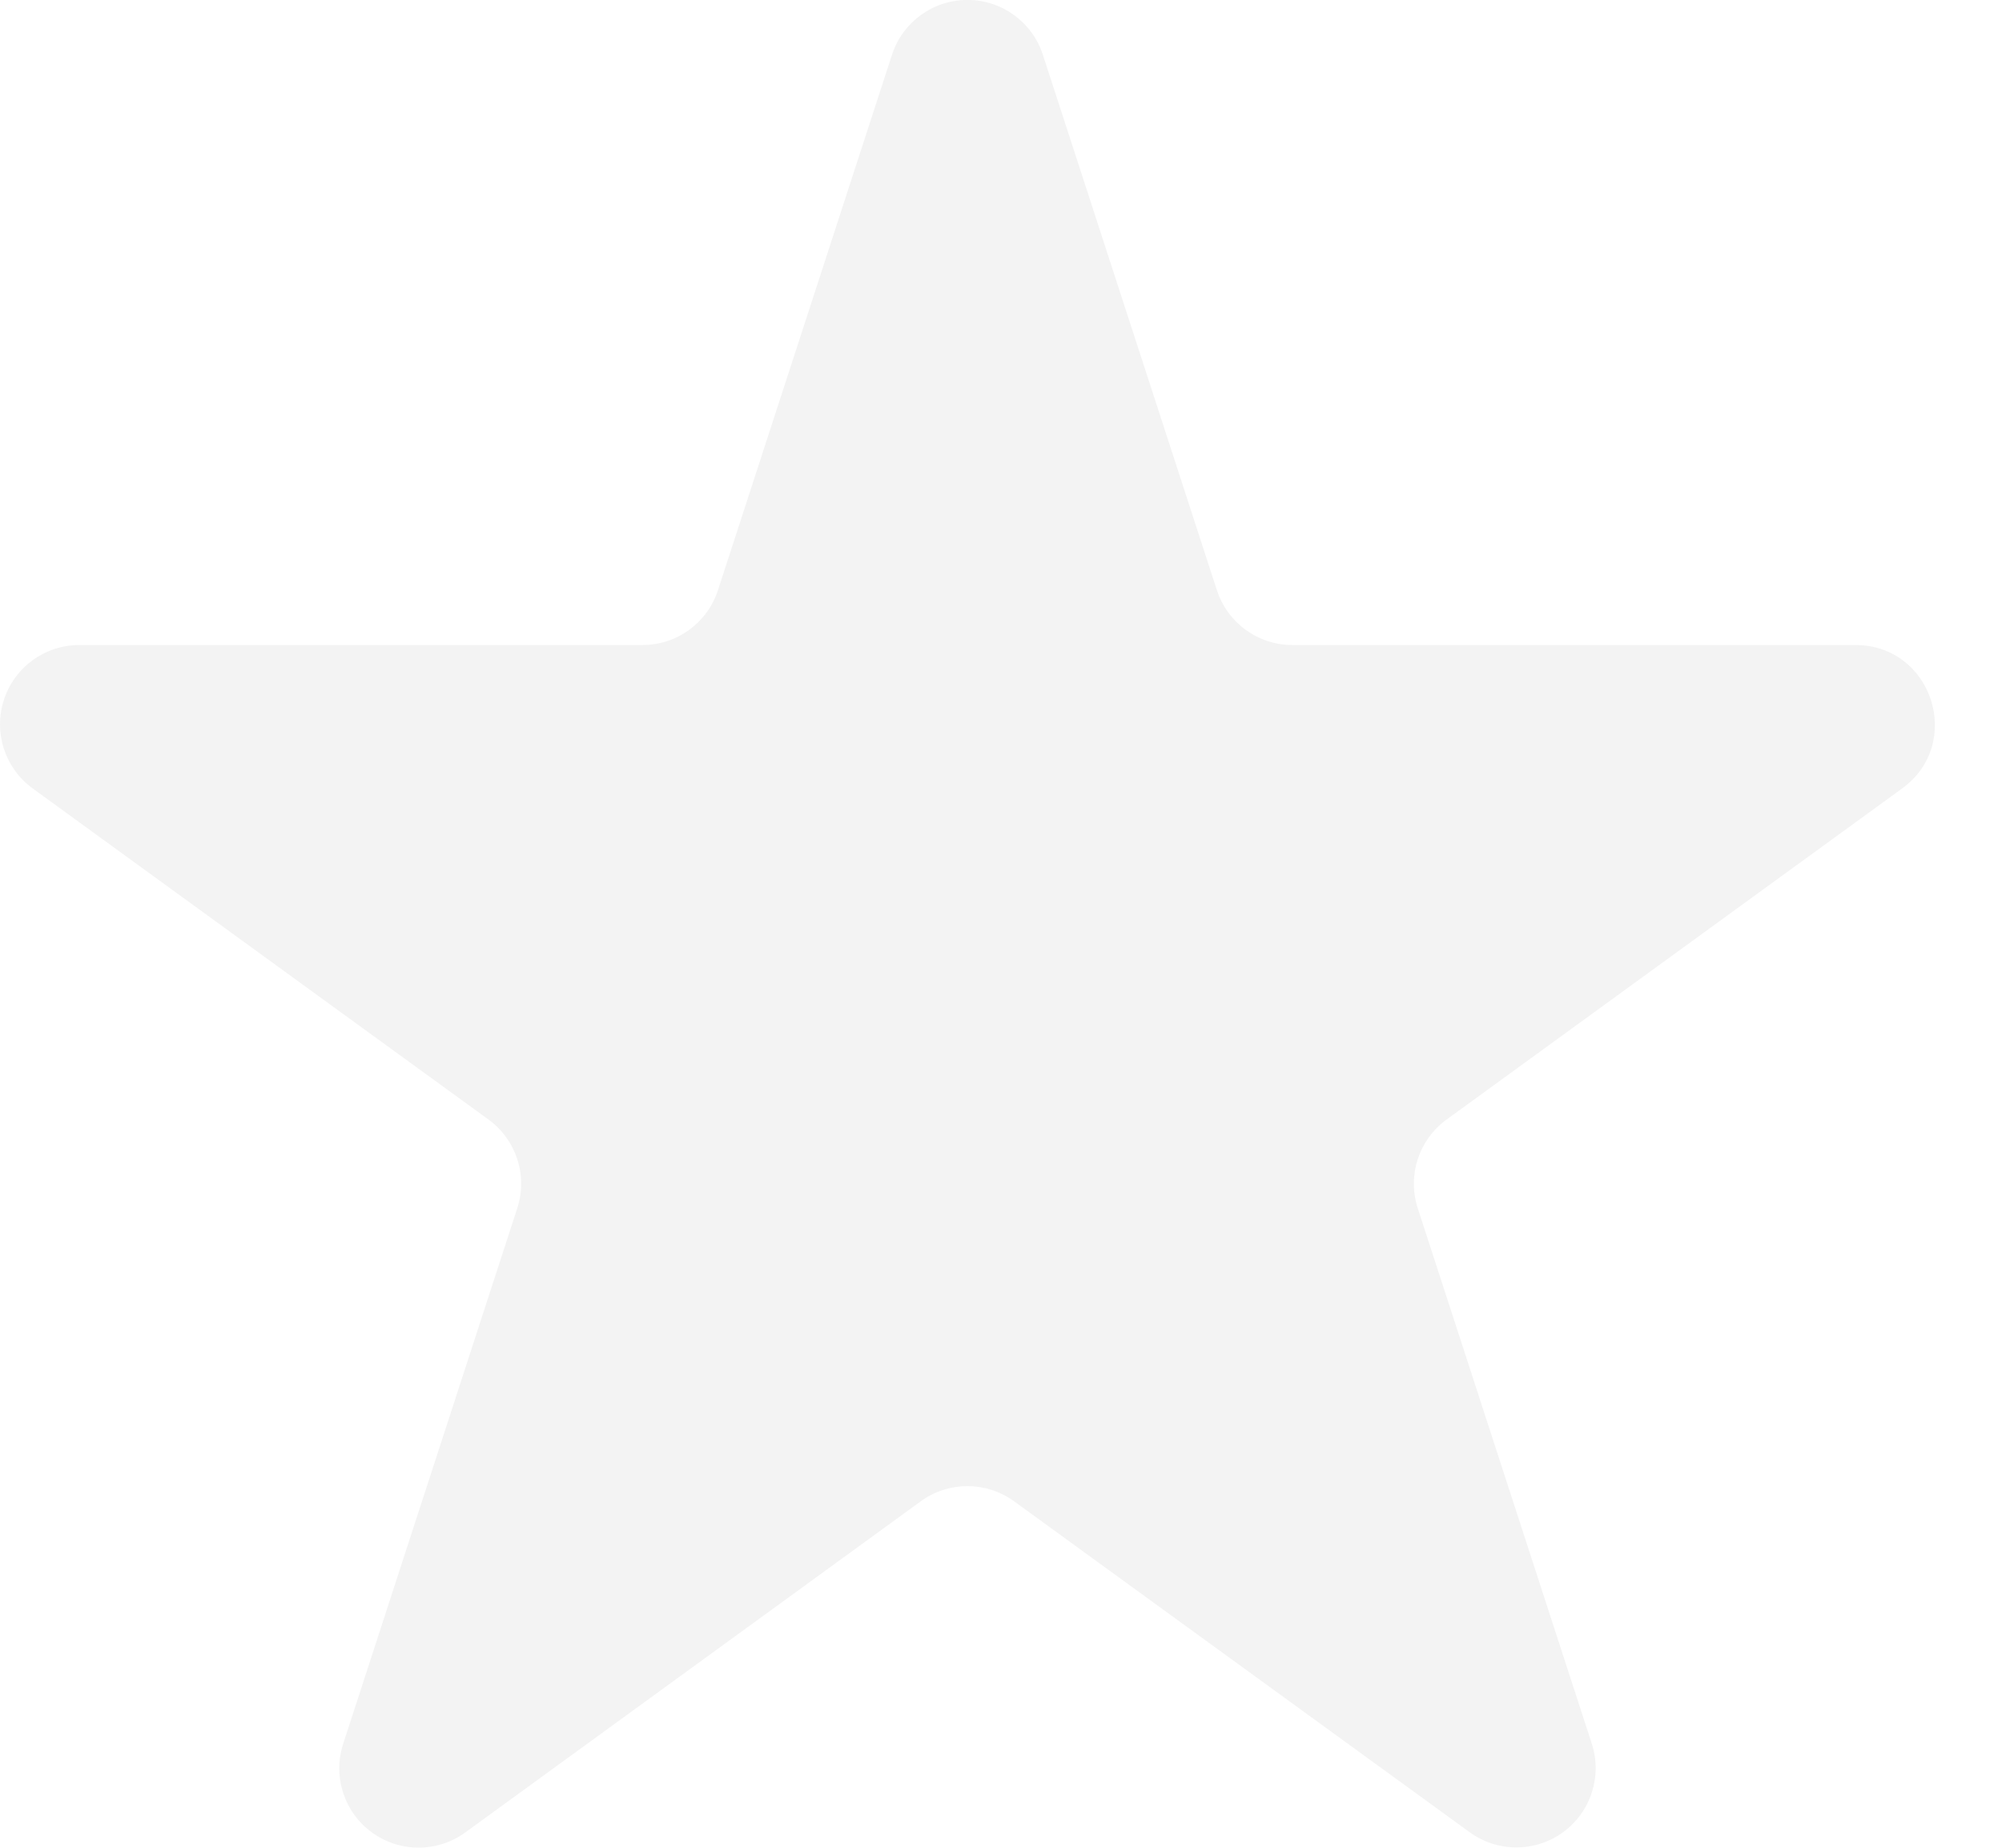
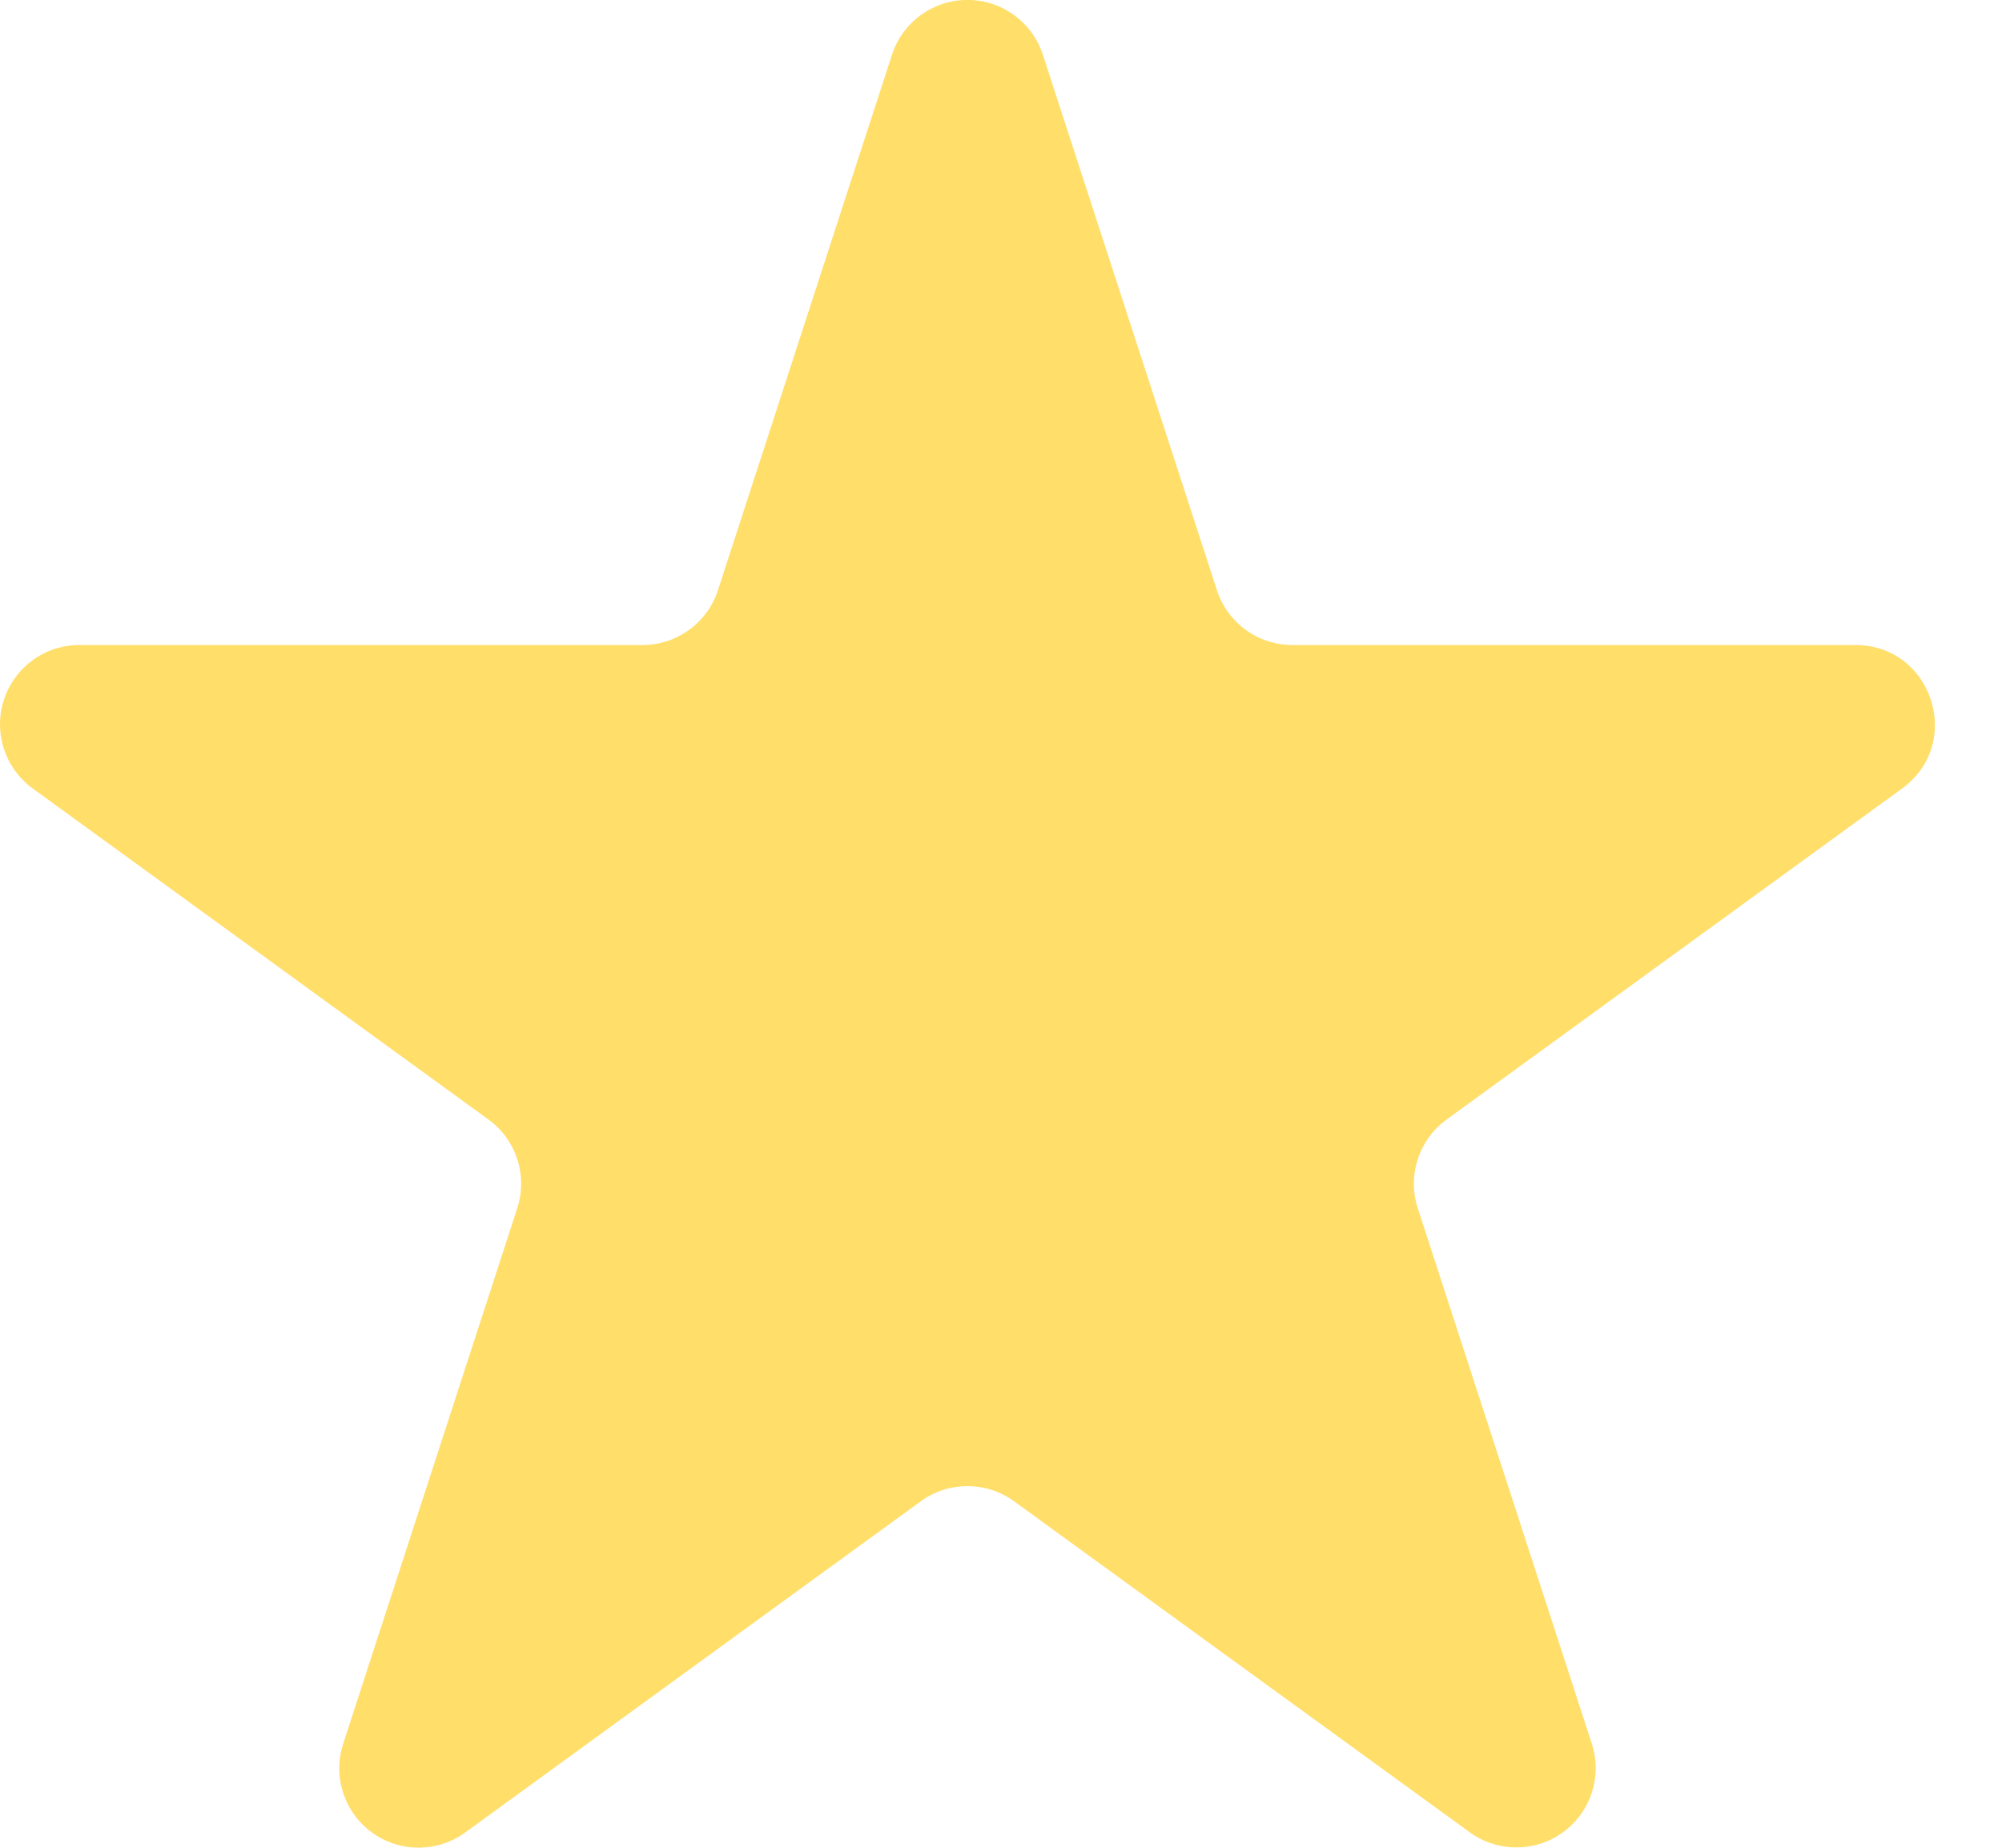
<svg xmlns="http://www.w3.org/2000/svg" width="13" height="12" fill="none" viewBox="0 0 13 12">
-   <path fill="#F3F3F3" d="M5.792.356a.515.515 0 0 1 .98 0l1.13 3.477a.515.515 0 0 0 .49.356h3.656c.499 0 .707.639.303.932l-2.958 2.15a.515.515 0 0 0-.187.575l1.13 3.477a.515.515 0 0 1-.793.576L6.585 9.75a.515.515 0 0 0-.606 0L3.022 11.9a.515.515 0 0 1-.793-.577l1.13-3.477a.515.515 0 0 0-.188-.576L.213 5.121a.515.515 0 0 1 .303-.932h3.656a.515.515 0 0 0 .49-.356L5.792.356z" />
+   <path fill="#FFDE6A" d="M5.792.356a.515.515 0 0 1 .98 0l1.13 3.477a.515.515 0 0 0 .49.356h3.656c.499 0 .707.639.303.932l-2.958 2.15a.515.515 0 0 0-.187.575l1.13 3.477a.515.515 0 0 1-.793.576L6.585 9.75a.515.515 0 0 0-.606 0L3.022 11.9a.515.515 0 0 1-.793-.577l1.13-3.477a.515.515 0 0 0-.188-.576L.213 5.121a.515.515 0 0 1 .303-.932h3.656a.515.515 0 0 0 .49-.356L5.792.356z" />
</svg>
